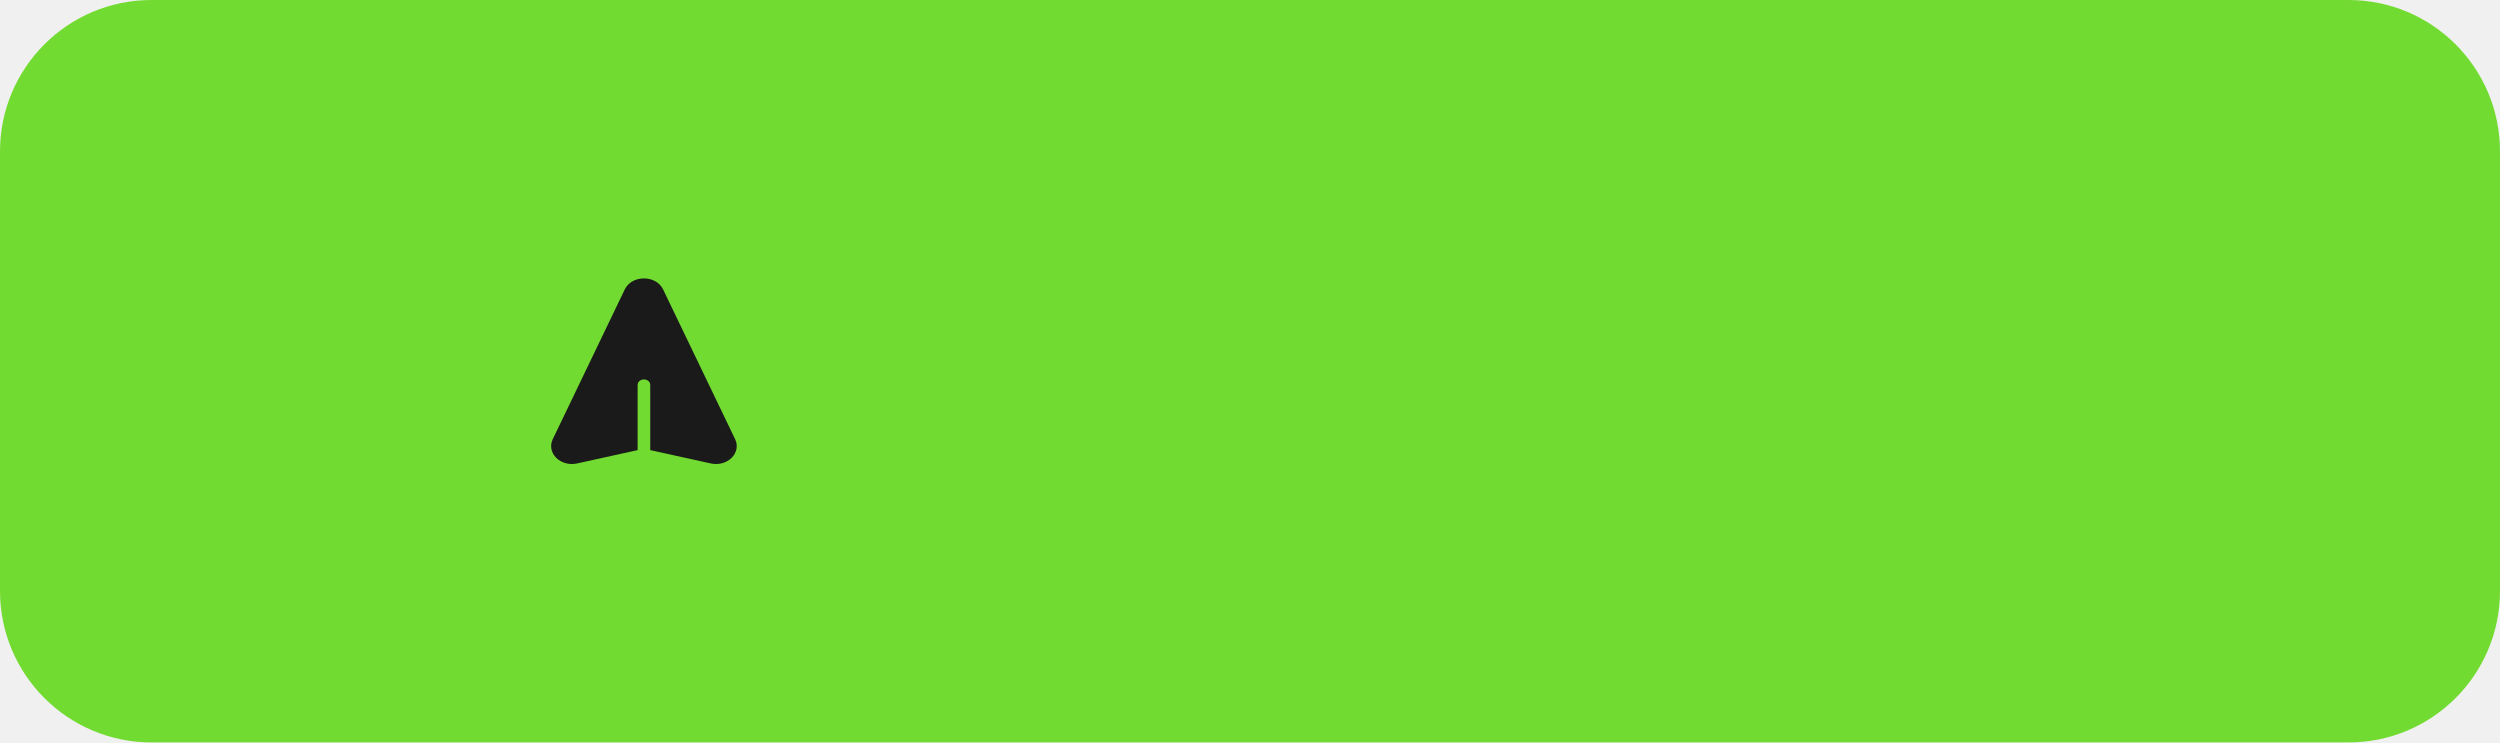
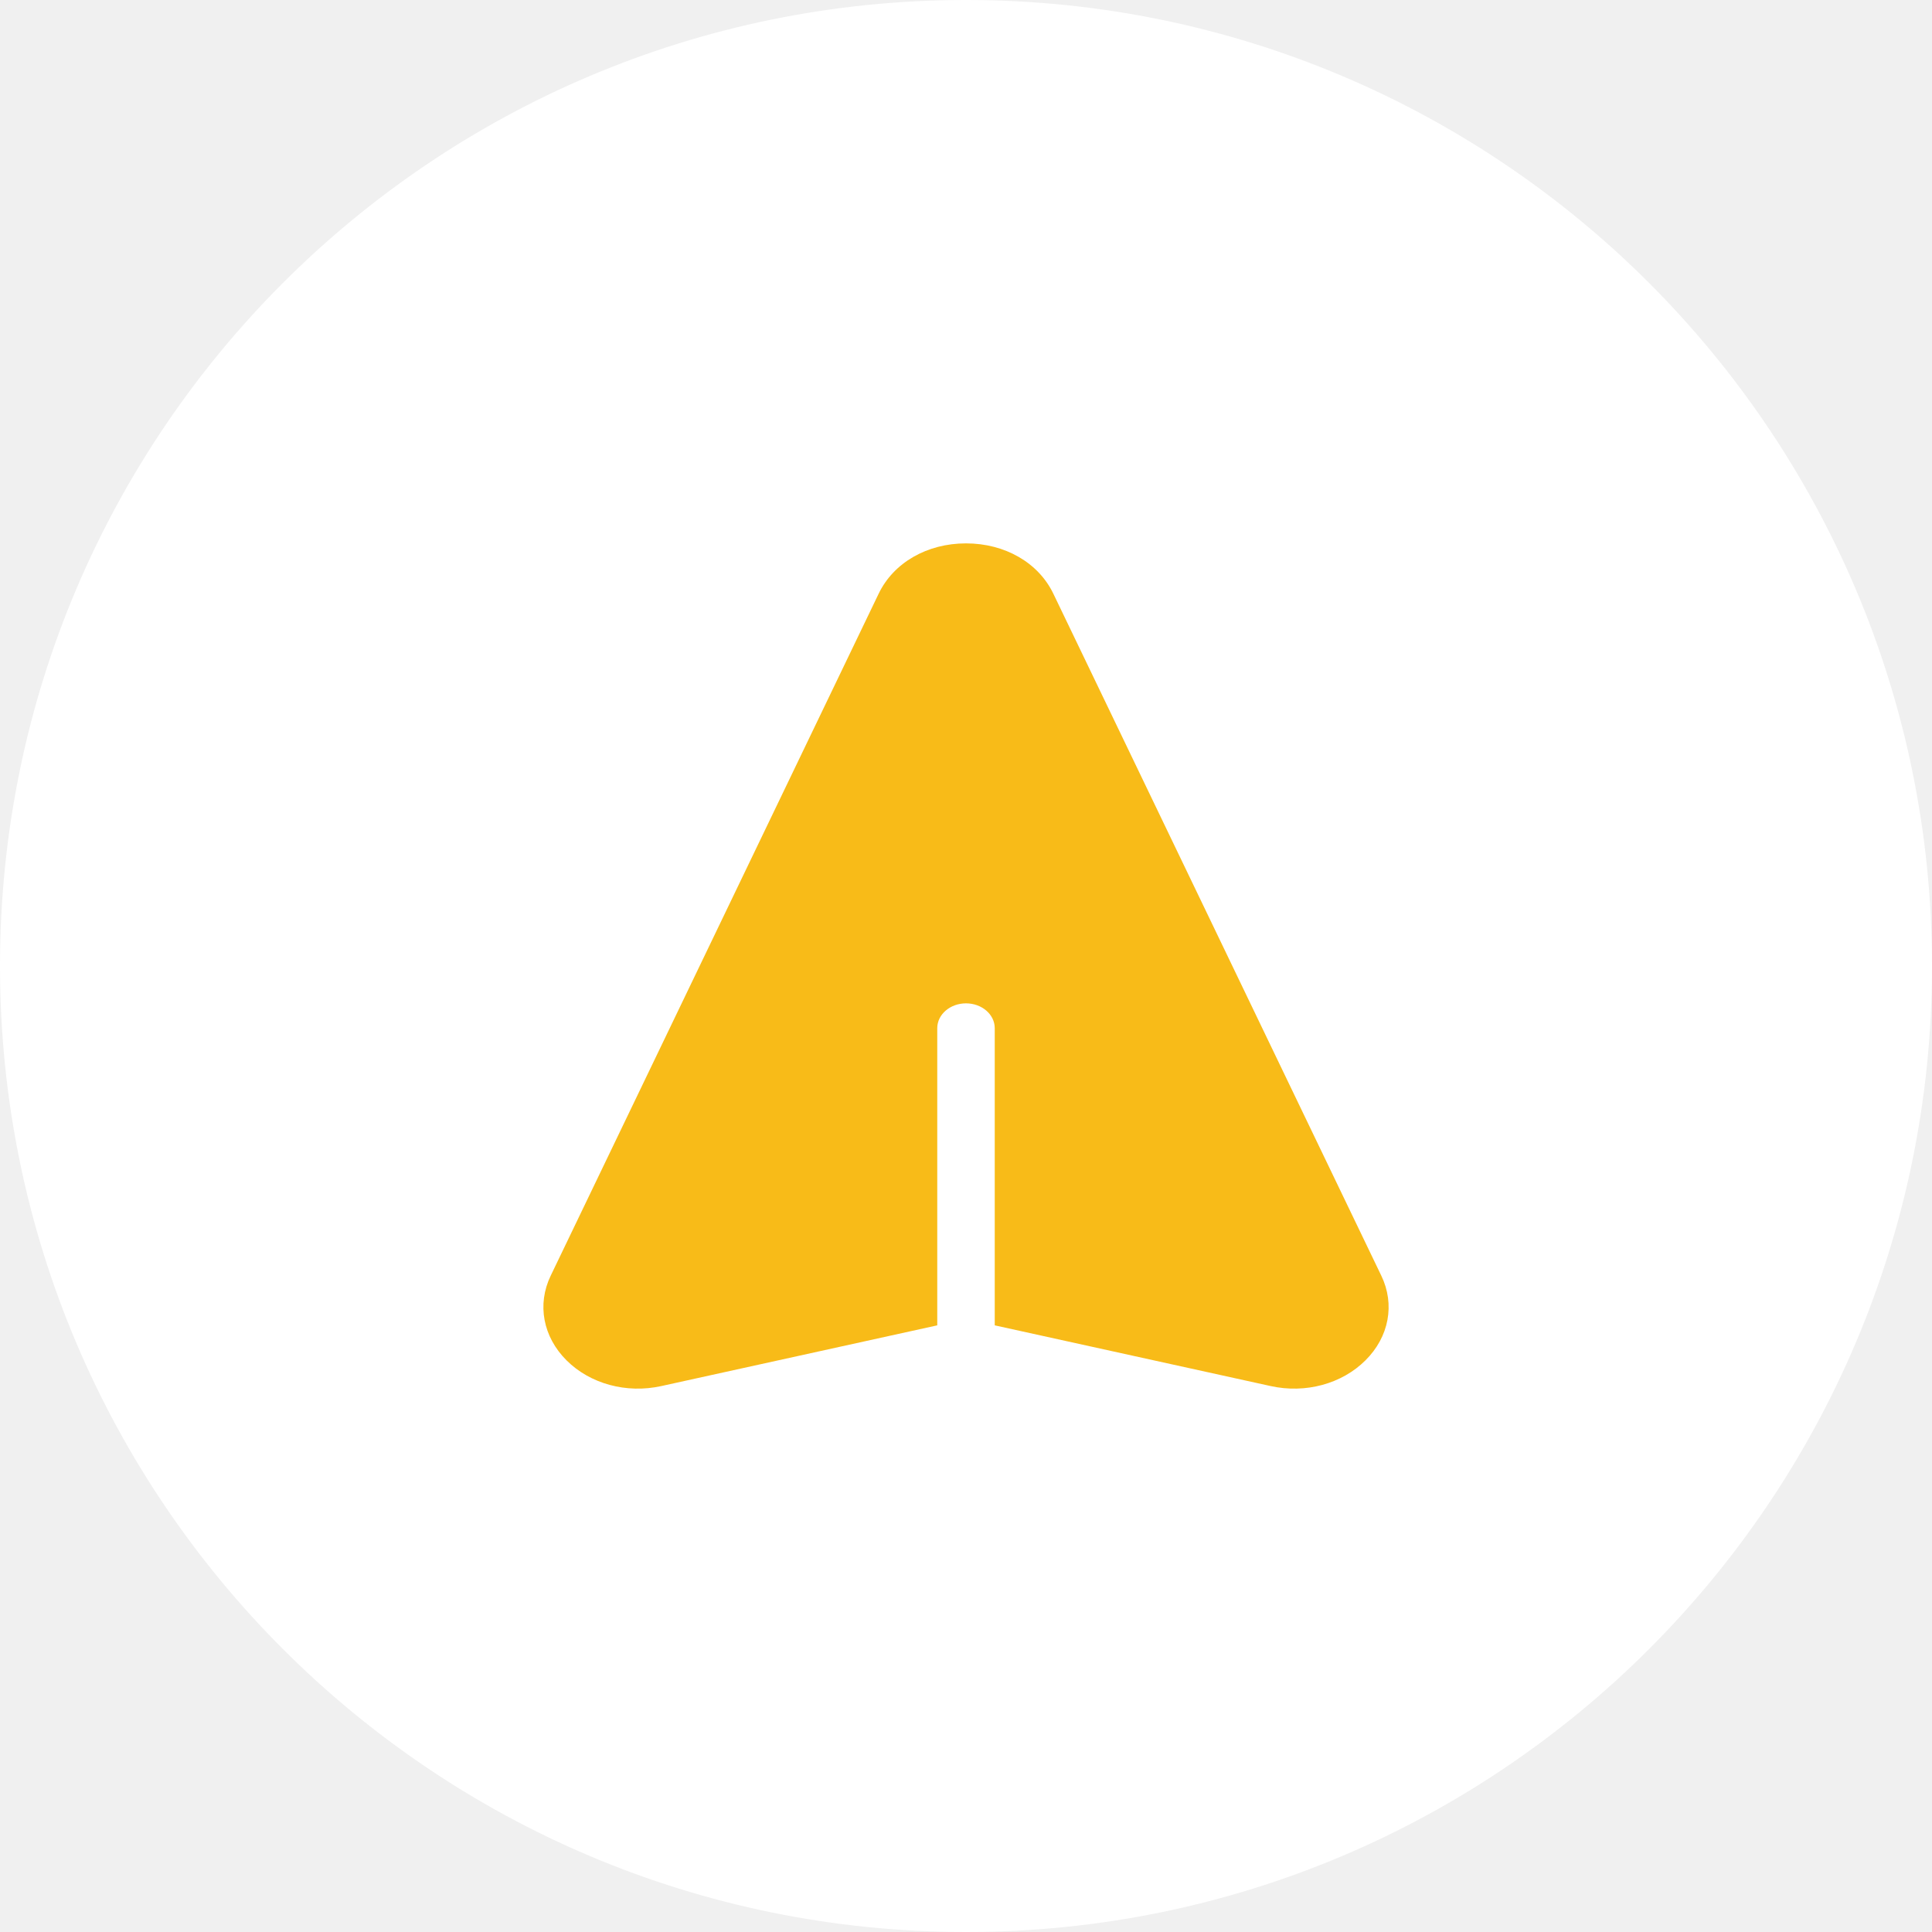
- <svg xmlns="http://www.w3.org/2000/svg" width="165" height="49" viewBox="0 0 165 49" fill="none">
-   <g id="send_icon">
-     <rect id="Rectangle" opacity="0.01" x="32" y="35" width="21" height="21" transform="rotate(-90 32 35)" fill="white" />
-     <rect id="Rectangle_2" width="165" height="49" rx="10" fill="#72DB31" />
-     <path id="Path" d="M41.234 19.105L36.481 28.988C36.281 29.404 36.369 29.875 36.711 30.216C37.053 30.557 37.58 30.699 38.086 30.588L42.084 29.708V25.401C42.084 25.203 42.27 25.042 42.5 25.042C42.73 25.042 42.916 25.203 42.916 25.401V29.708L46.914 30.588C47.42 30.699 47.947 30.557 48.289 30.216C48.632 29.874 48.719 29.404 48.519 28.988L43.766 19.105C43.55 18.654 43.065 18.375 42.5 18.375C41.935 18.375 41.45 18.654 41.234 19.105Z" fill="#1A1A1A" />
-   </g>
+ <svg xmlns="http://www.w3.org/2000/svg" width="24" height="24" viewBox="0 0 24 24" fill="none">
+   <circle cx="12" cy="12" r="12" fill="white" />
+   <rect opacity="0.01" x="3" y="21" width="18" height="18" transform="rotate(-90 3 21)" fill="white" />
+   <path d="M10.915 7.375L6.841 15.847C6.669 16.204 6.745 16.607 7.038 16.899C7.331 17.191 7.782 17.314 8.216 17.218L11.643 16.464V12.772C11.643 12.602 11.803 12.464 12 12.464C12.197 12.464 12.357 12.602 12.357 12.772V16.464L15.784 17.218C16.218 17.314 16.669 17.191 16.962 16.899C17.256 16.607 17.331 16.203 17.159 15.847L13.085 7.375C12.9 6.99 12.484 6.75 12 6.75C11.516 6.75 11.1 6.99 10.915 7.375Z" fill="#F8BB18" />
</svg>
